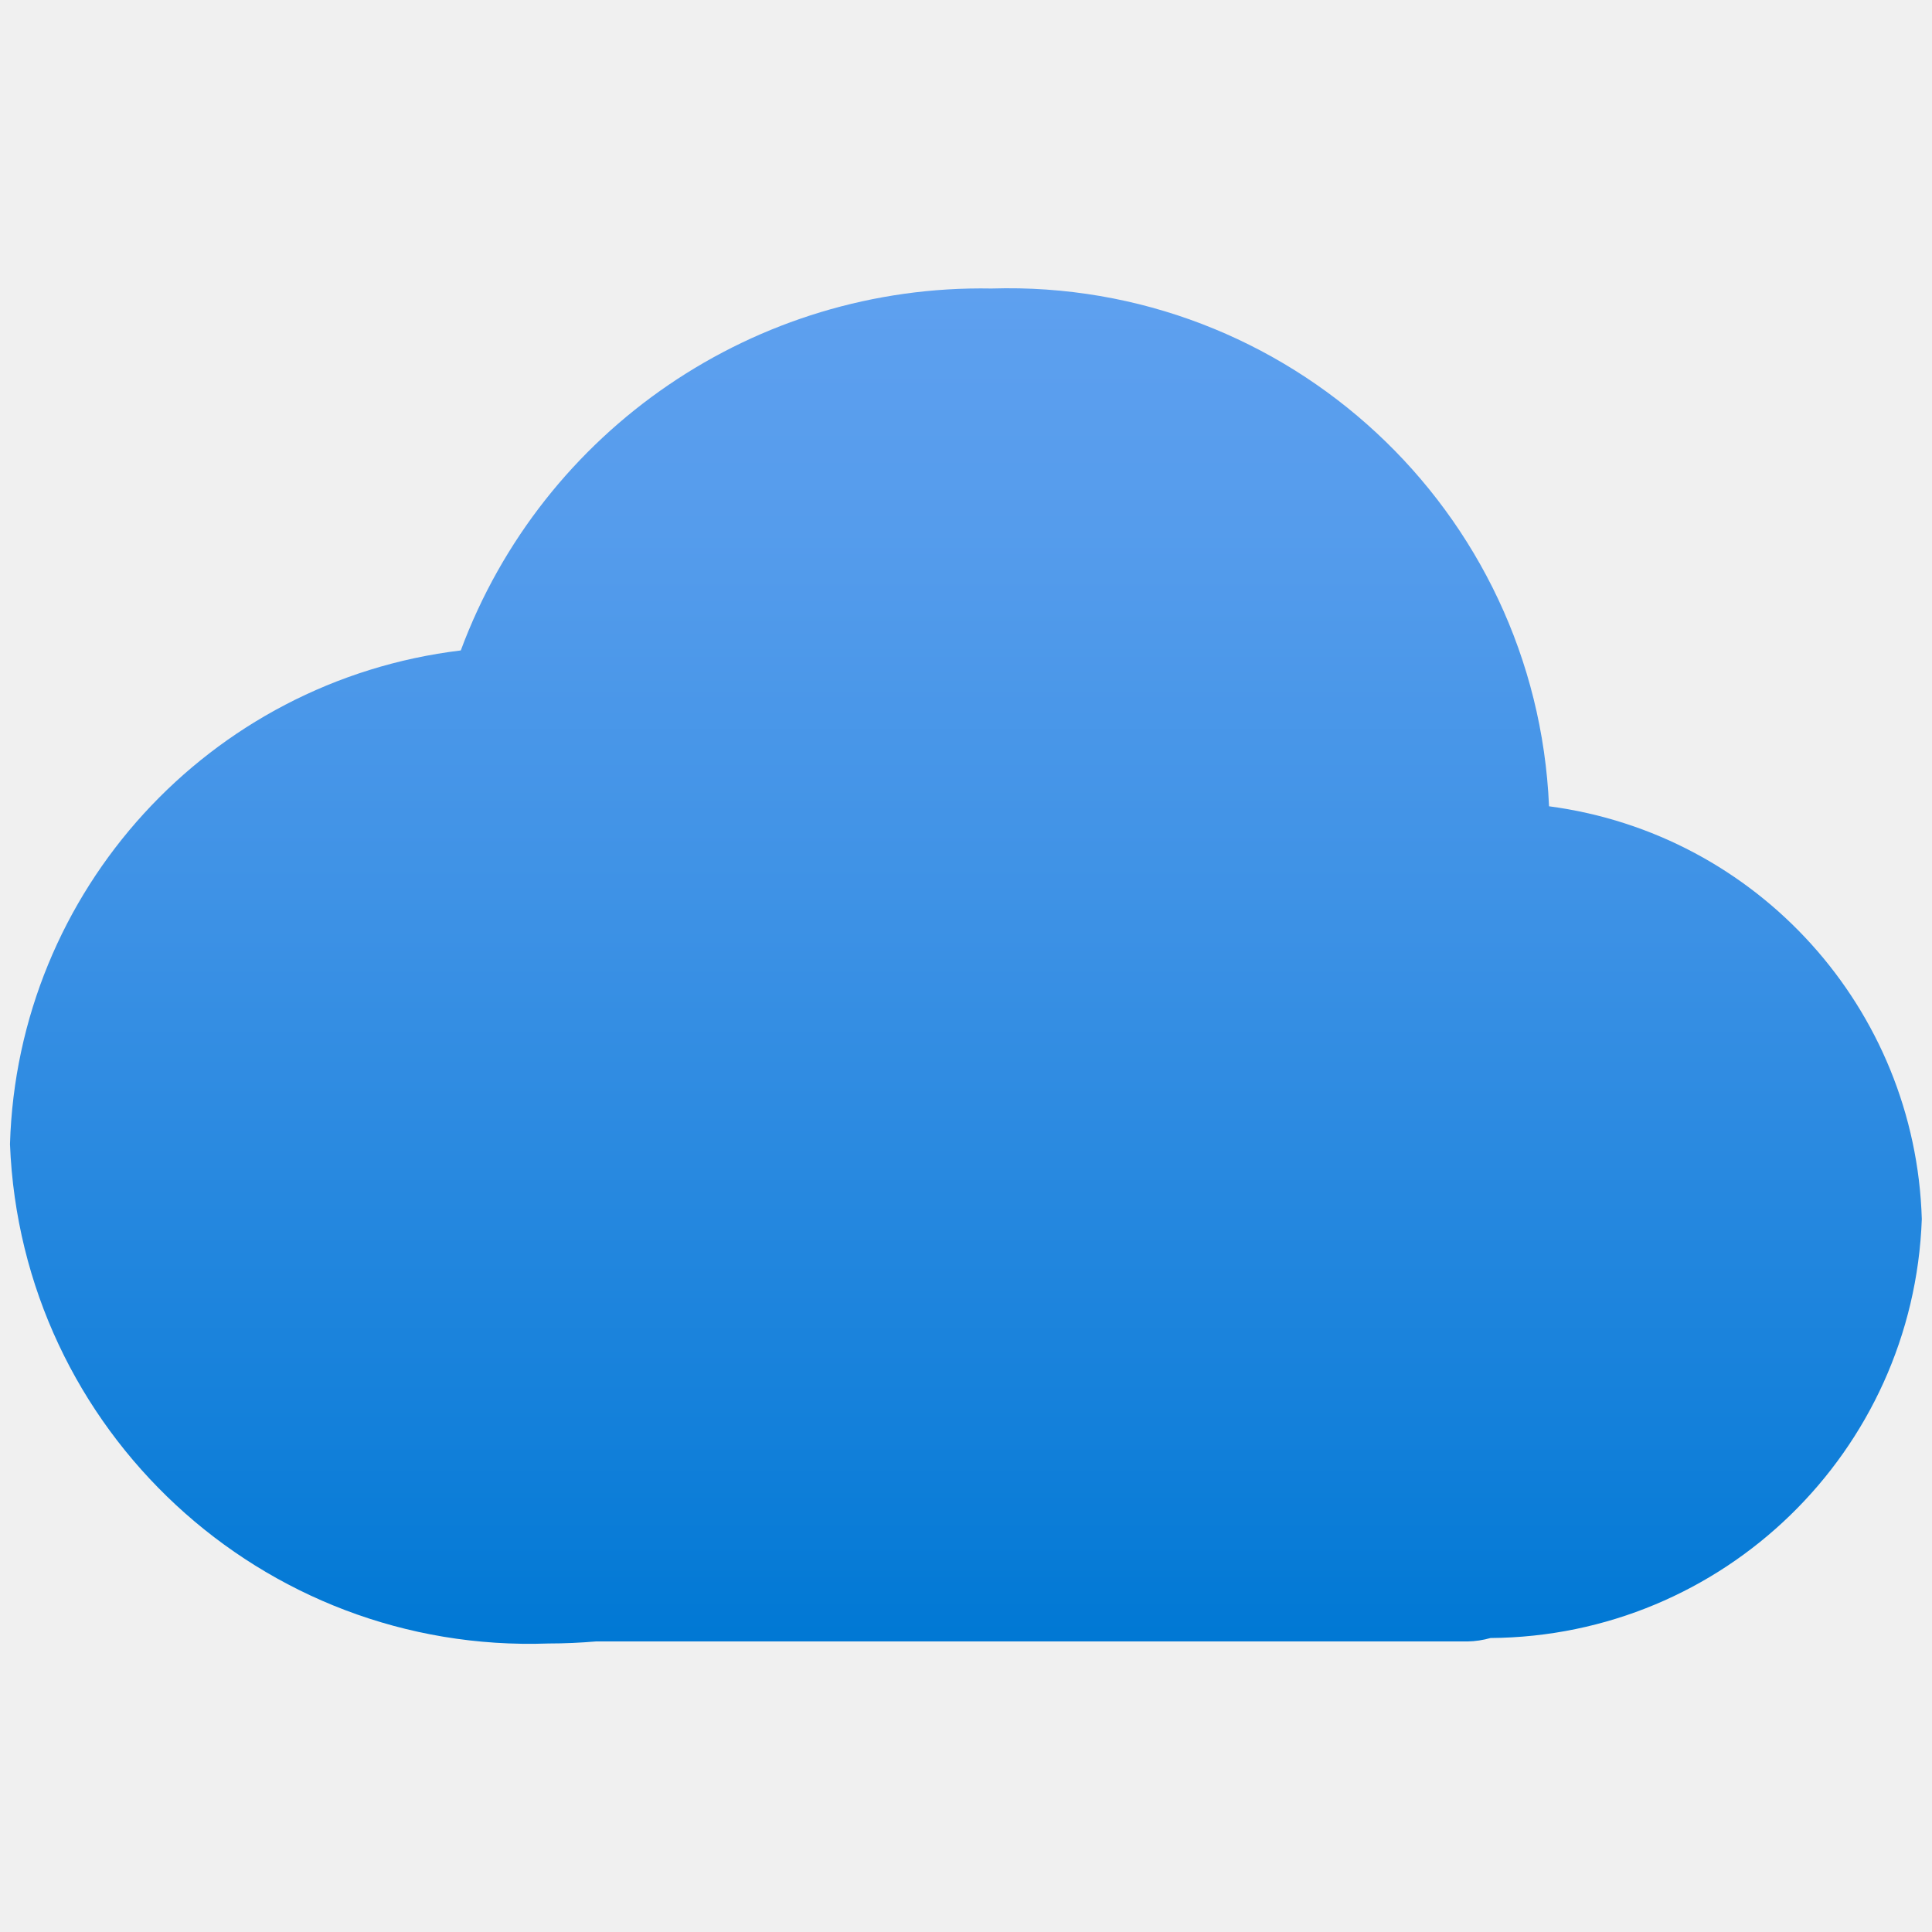
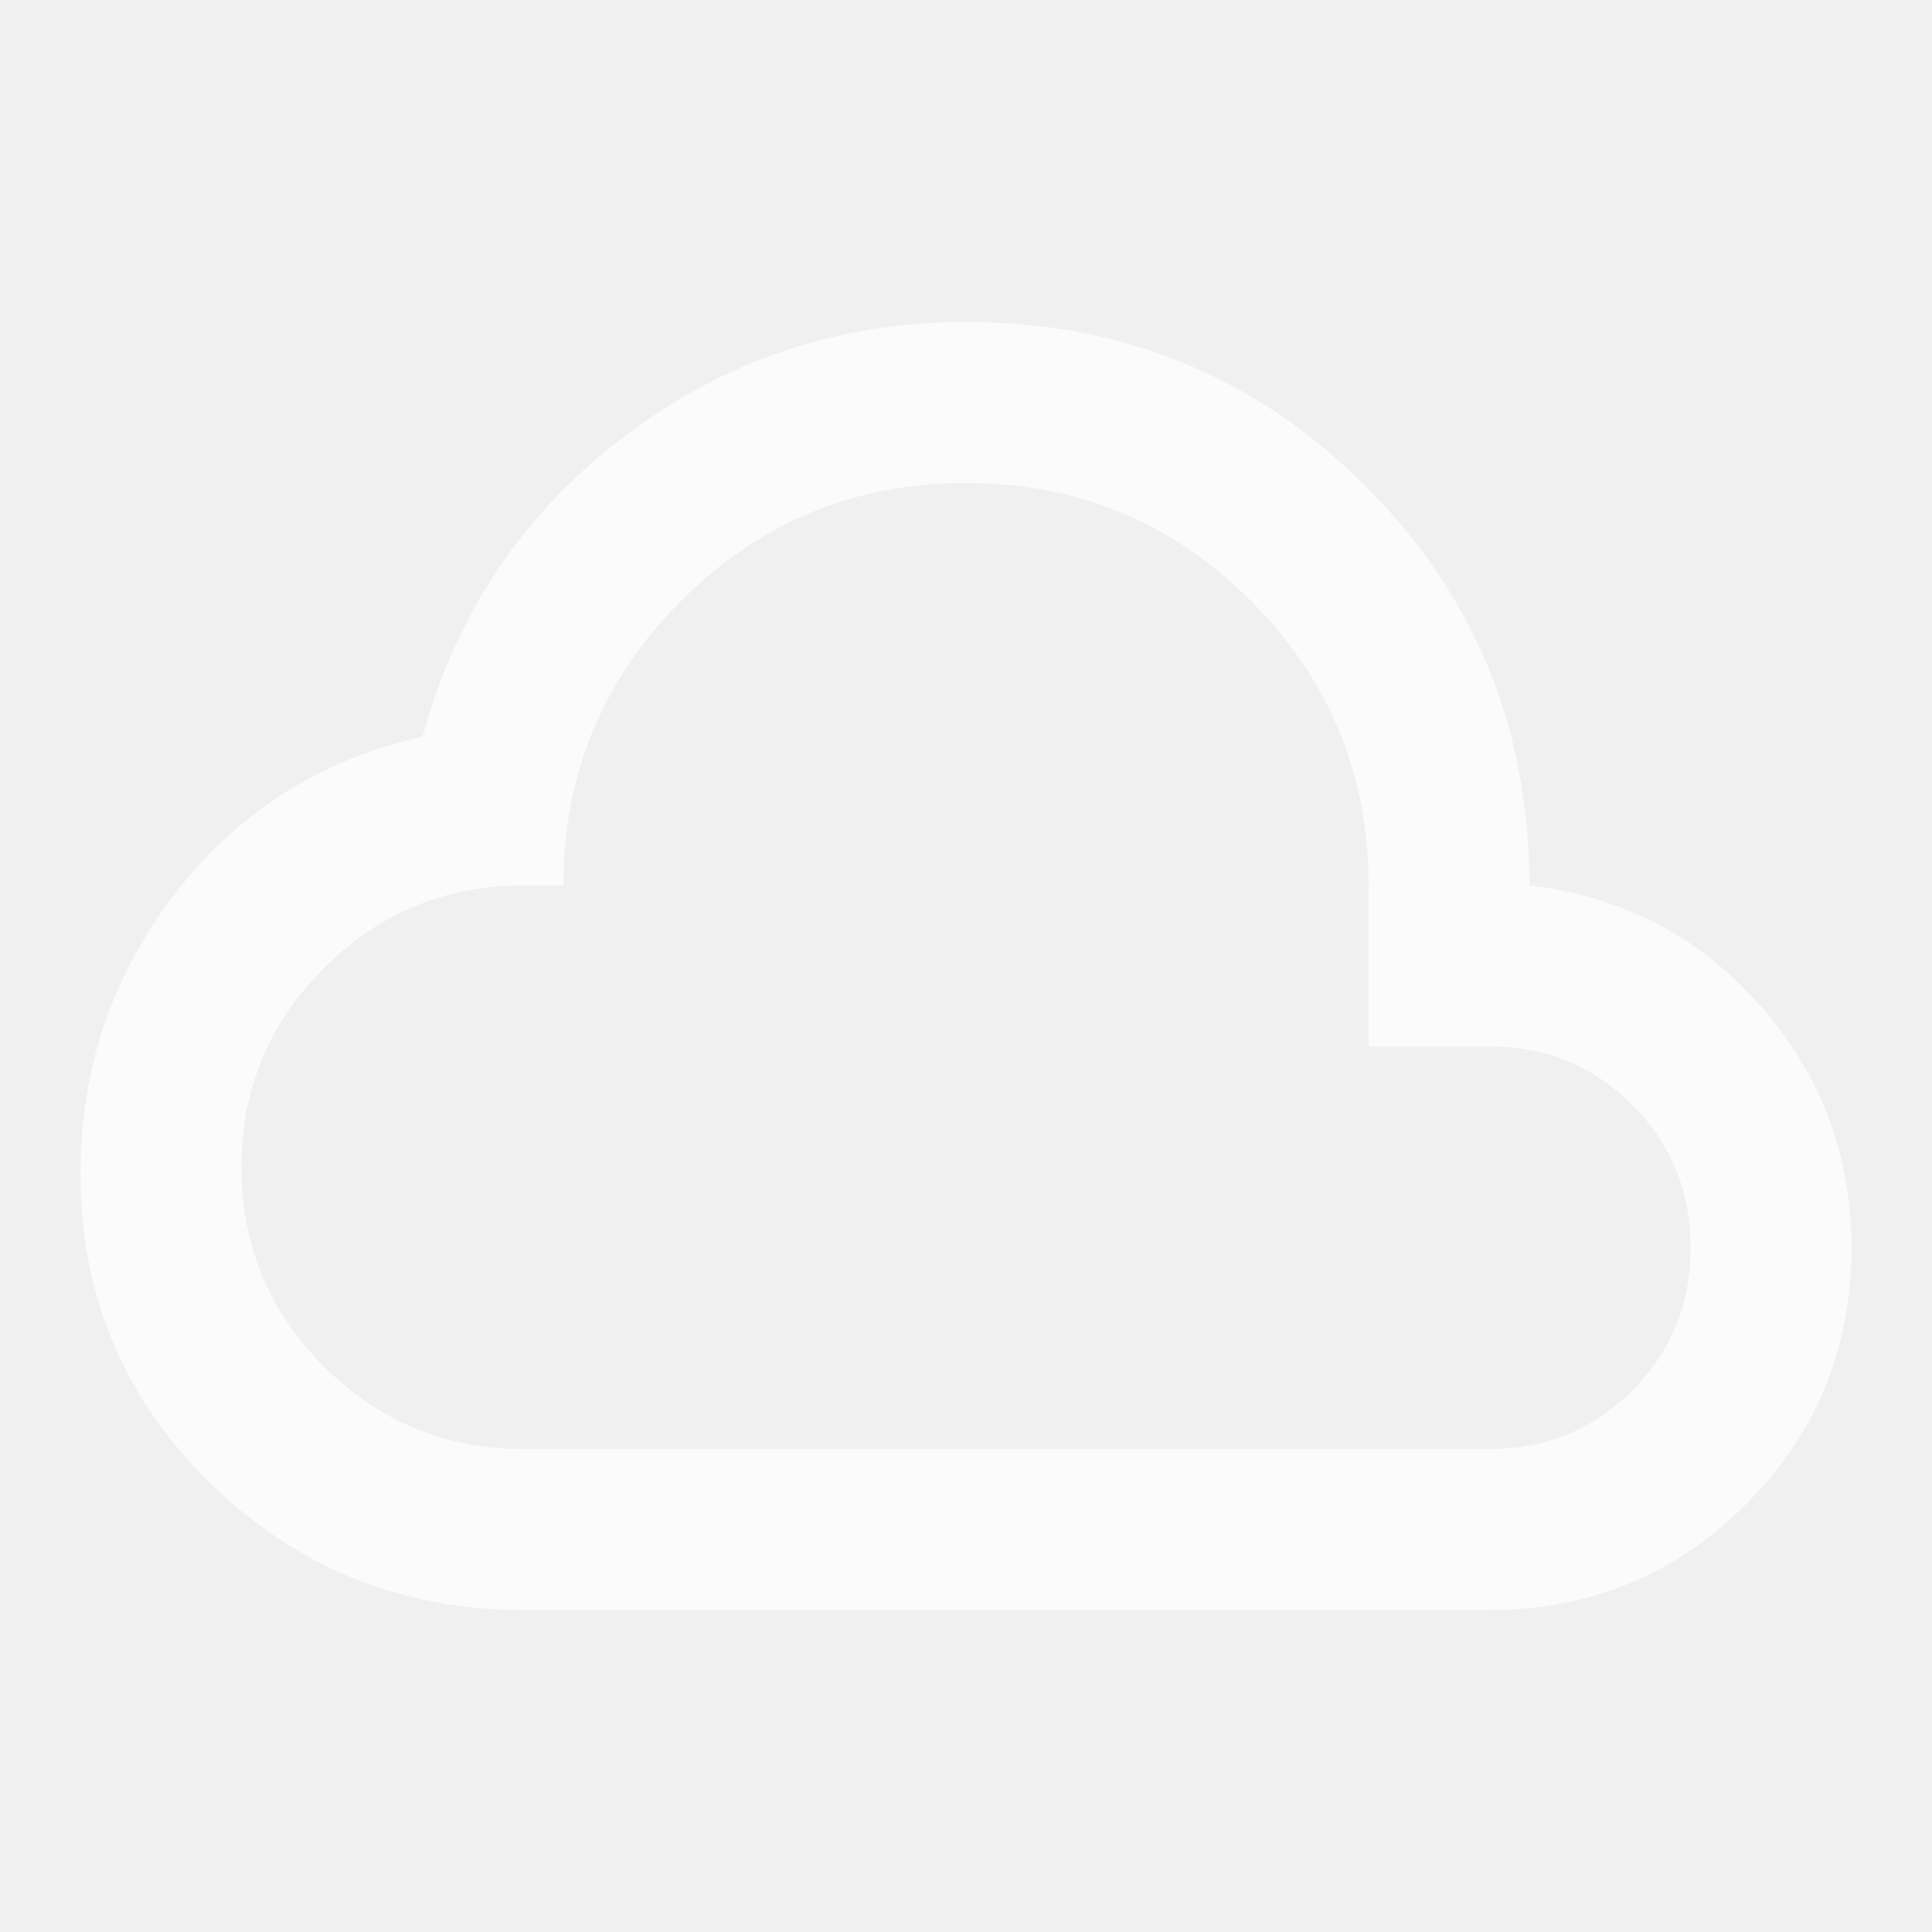
- <svg xmlns="http://www.w3.org/2000/svg" id="a8534458-172a-4111-aee6-e03ff0190932" width="18" height="18" viewBox="0 0 18 18">
-   <defs>
-     <linearGradient id="b7c44630-3da8-4c1e-8536-834524c5c711" x1="9" y1="15.312" x2="9" y2="2.688" gradientUnits="userSpaceOnUse">
-       <stop offset="0" stop-color="#0078d4" />
-       <stop offset="0.156" stop-color="#1380da" />
-       <stop offset="0.528" stop-color="#3c91e5" />
-       <stop offset="0.822" stop-color="#559cec" />
-       <stop offset="1" stop-color="#5ea0ef" />
-     </linearGradient>
-   </defs>
-   <path d="M17.905,11.358a4,4,0,0,0-3.473-3.846A5.044,5.044,0,0,0,9.237,2.688,5.174,5.174,0,0,0,4.293,6.06a4.775,4.775,0,0,0-4.2,4.6A4.846,4.846,0,0,0,5.11,15.312c.149,0,.3-.007.441-.019h8.122a.845.845,0,0,0,.214-.032A4.049,4.049,0,0,0,17.905,11.358Z" fill="url(#b7c44630-3da8-4c1e-8536-834524c5c711)" />
+ <svg xmlns="http://www.w3.org/2000/svg" width="18" height="18" viewBox="0 0 20 14" fill="none">
+   <path d="M5.417 13.667C4.153 13.667 3.073 13.229 2.177 12.354C1.281 11.479 0.833 10.41 0.833 9.146C0.833 8.062 1.16 7.097 1.812 6.25C2.465 5.403 3.319 4.861 4.375 4.625C4.722 3.347 5.417 2.312 6.458 1.521C7.5 0.729 8.681 0.333 10 0.333C11.625 0.333 13.004 0.899 14.135 2.031C15.267 3.163 15.833 4.542 15.833 6.167C16.792 6.278 17.587 6.691 18.219 7.406C18.851 8.121 19.167 8.958 19.167 9.917C19.167 10.958 18.802 11.844 18.073 12.573C17.344 13.302 16.458 13.667 15.417 13.667H5.417ZM5.417 12H15.417C16 12 16.493 11.799 16.896 11.396C17.299 10.993 17.5 10.5 17.5 9.917C17.5 9.333 17.299 8.84 16.896 8.437C16.493 8.035 16 7.833 15.417 7.833H14.167V6.167C14.167 5.014 13.76 4.031 12.948 3.219C12.135 2.406 11.153 2 10 2C8.847 2 7.865 2.406 7.052 3.219C6.24 4.031 5.833 5.014 5.833 6.167H5.417C4.611 6.167 3.924 6.451 3.354 7.021C2.785 7.59 2.5 8.278 2.5 9.083C2.5 9.889 2.785 10.576 3.354 11.146C3.924 11.715 4.611 12 5.417 12Z" fill="white" fill-opacity="0.7" />
</svg>
